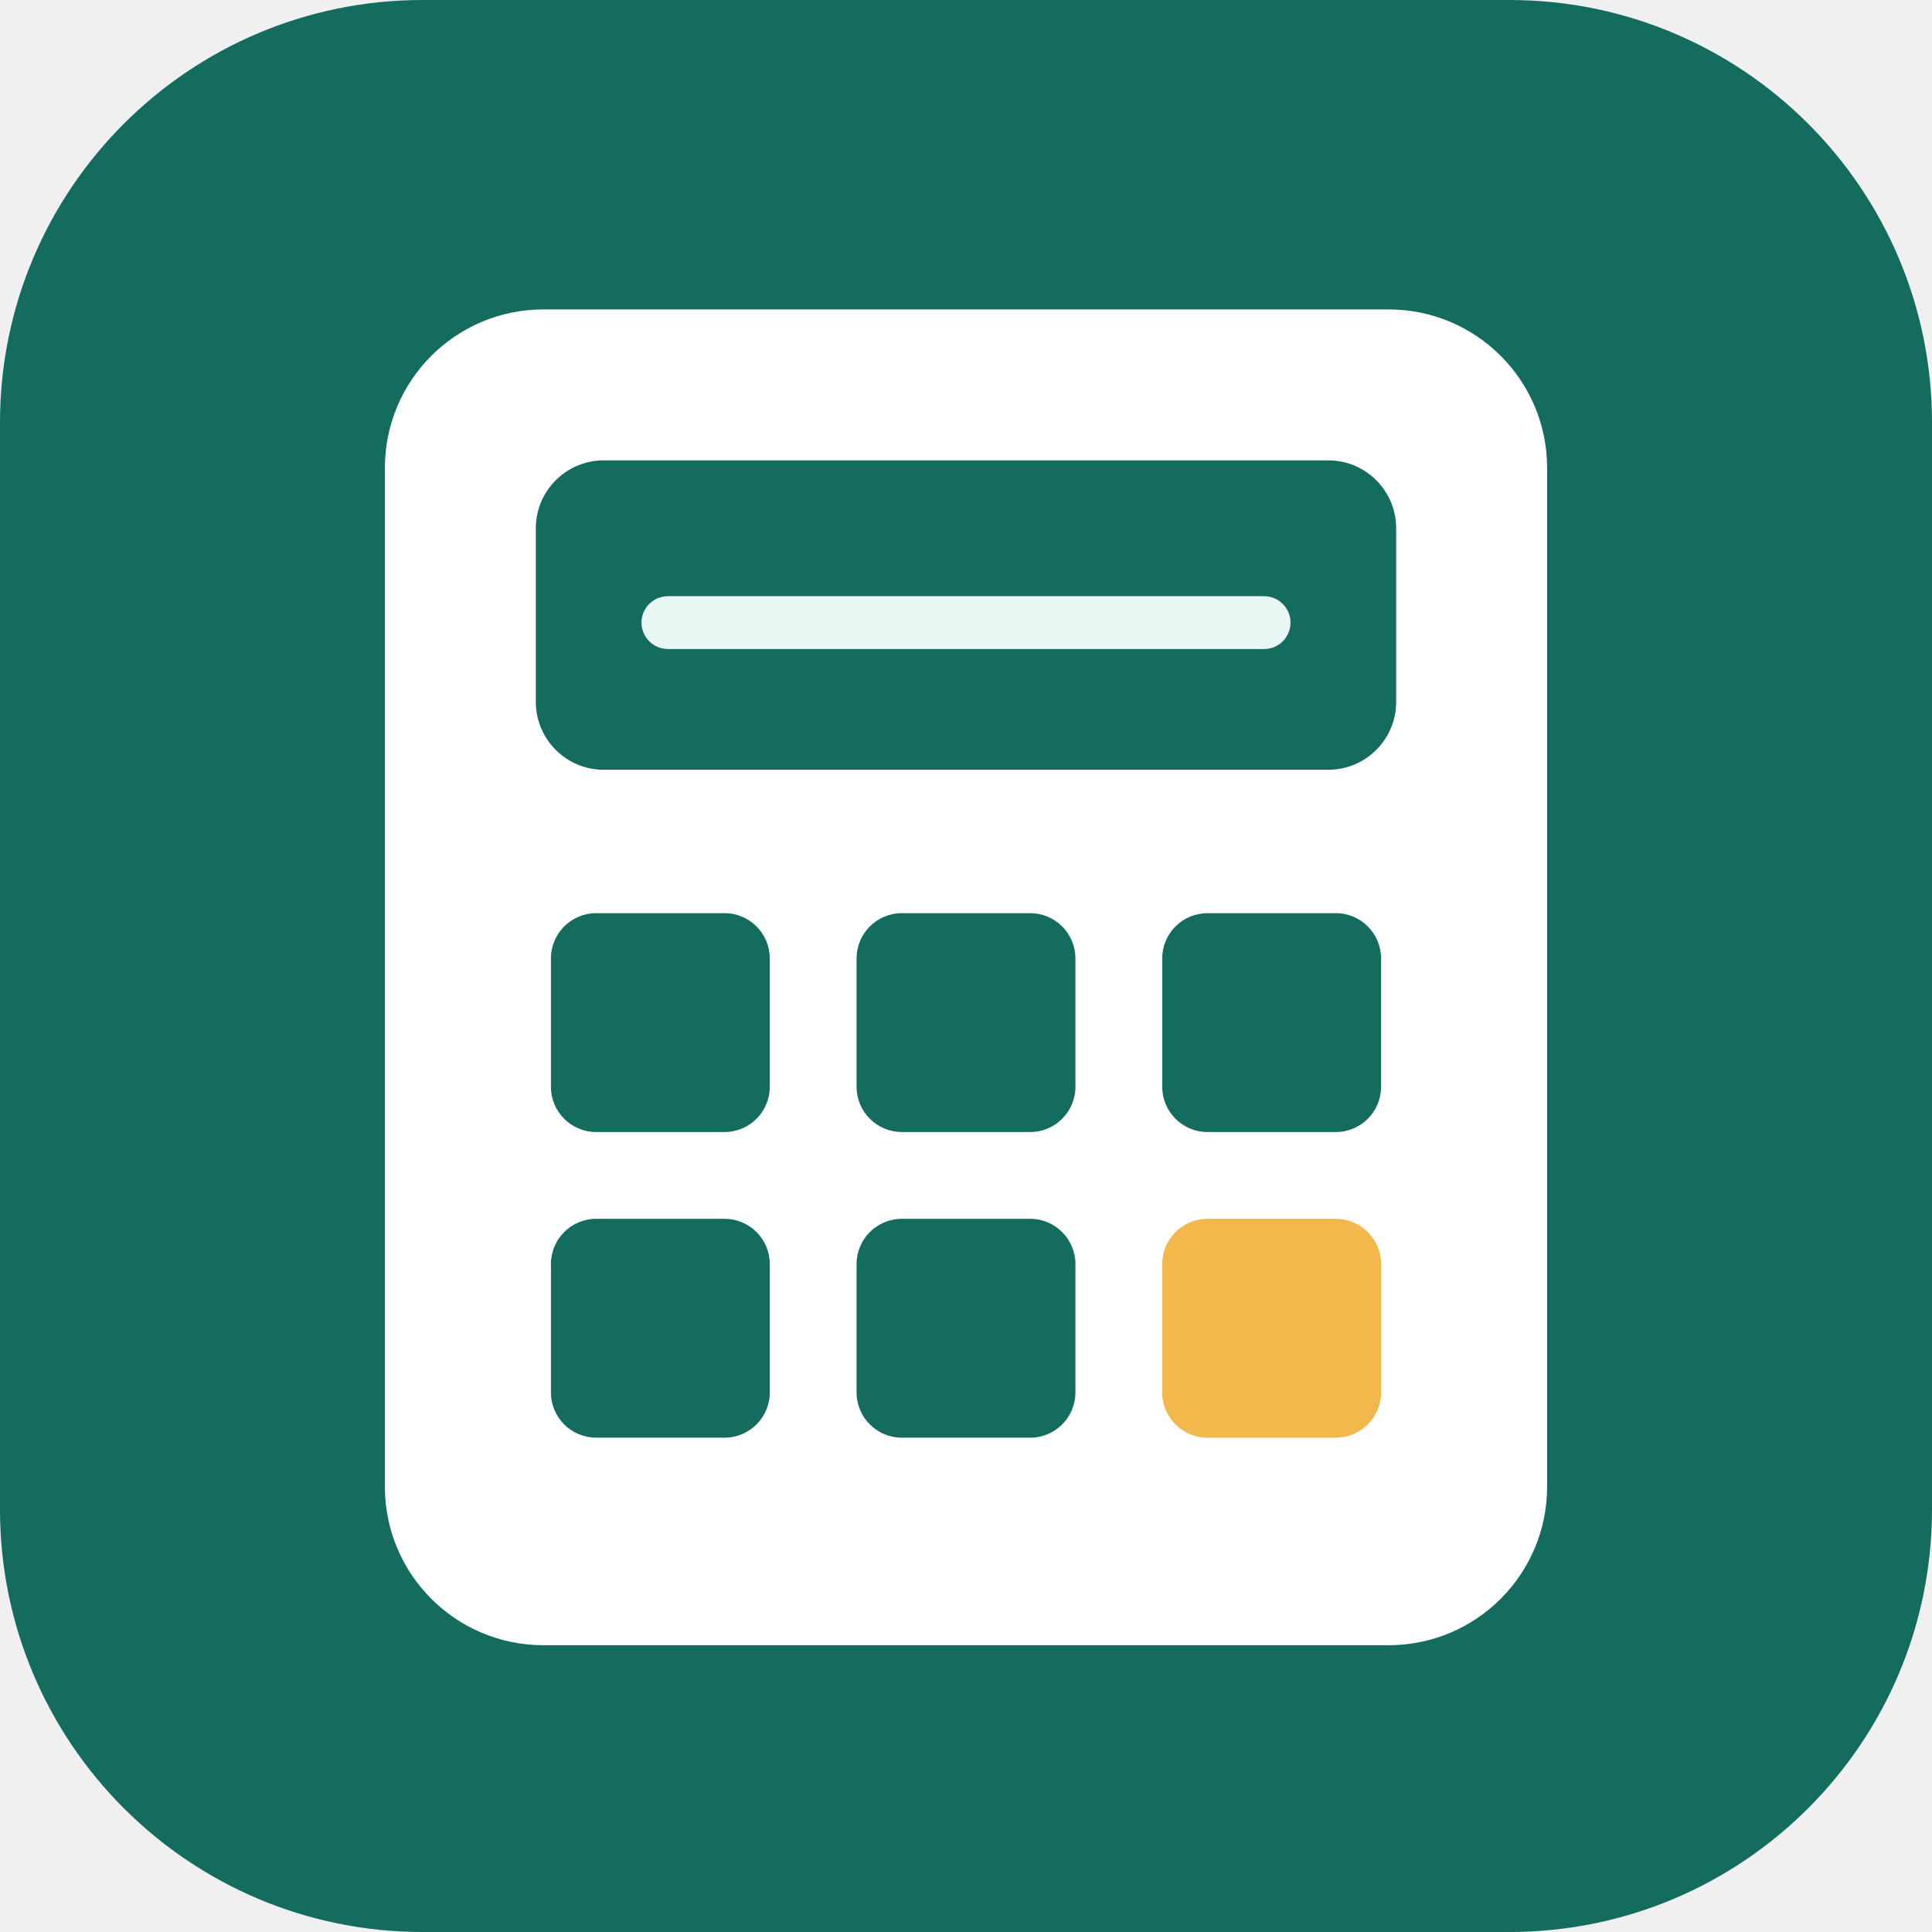
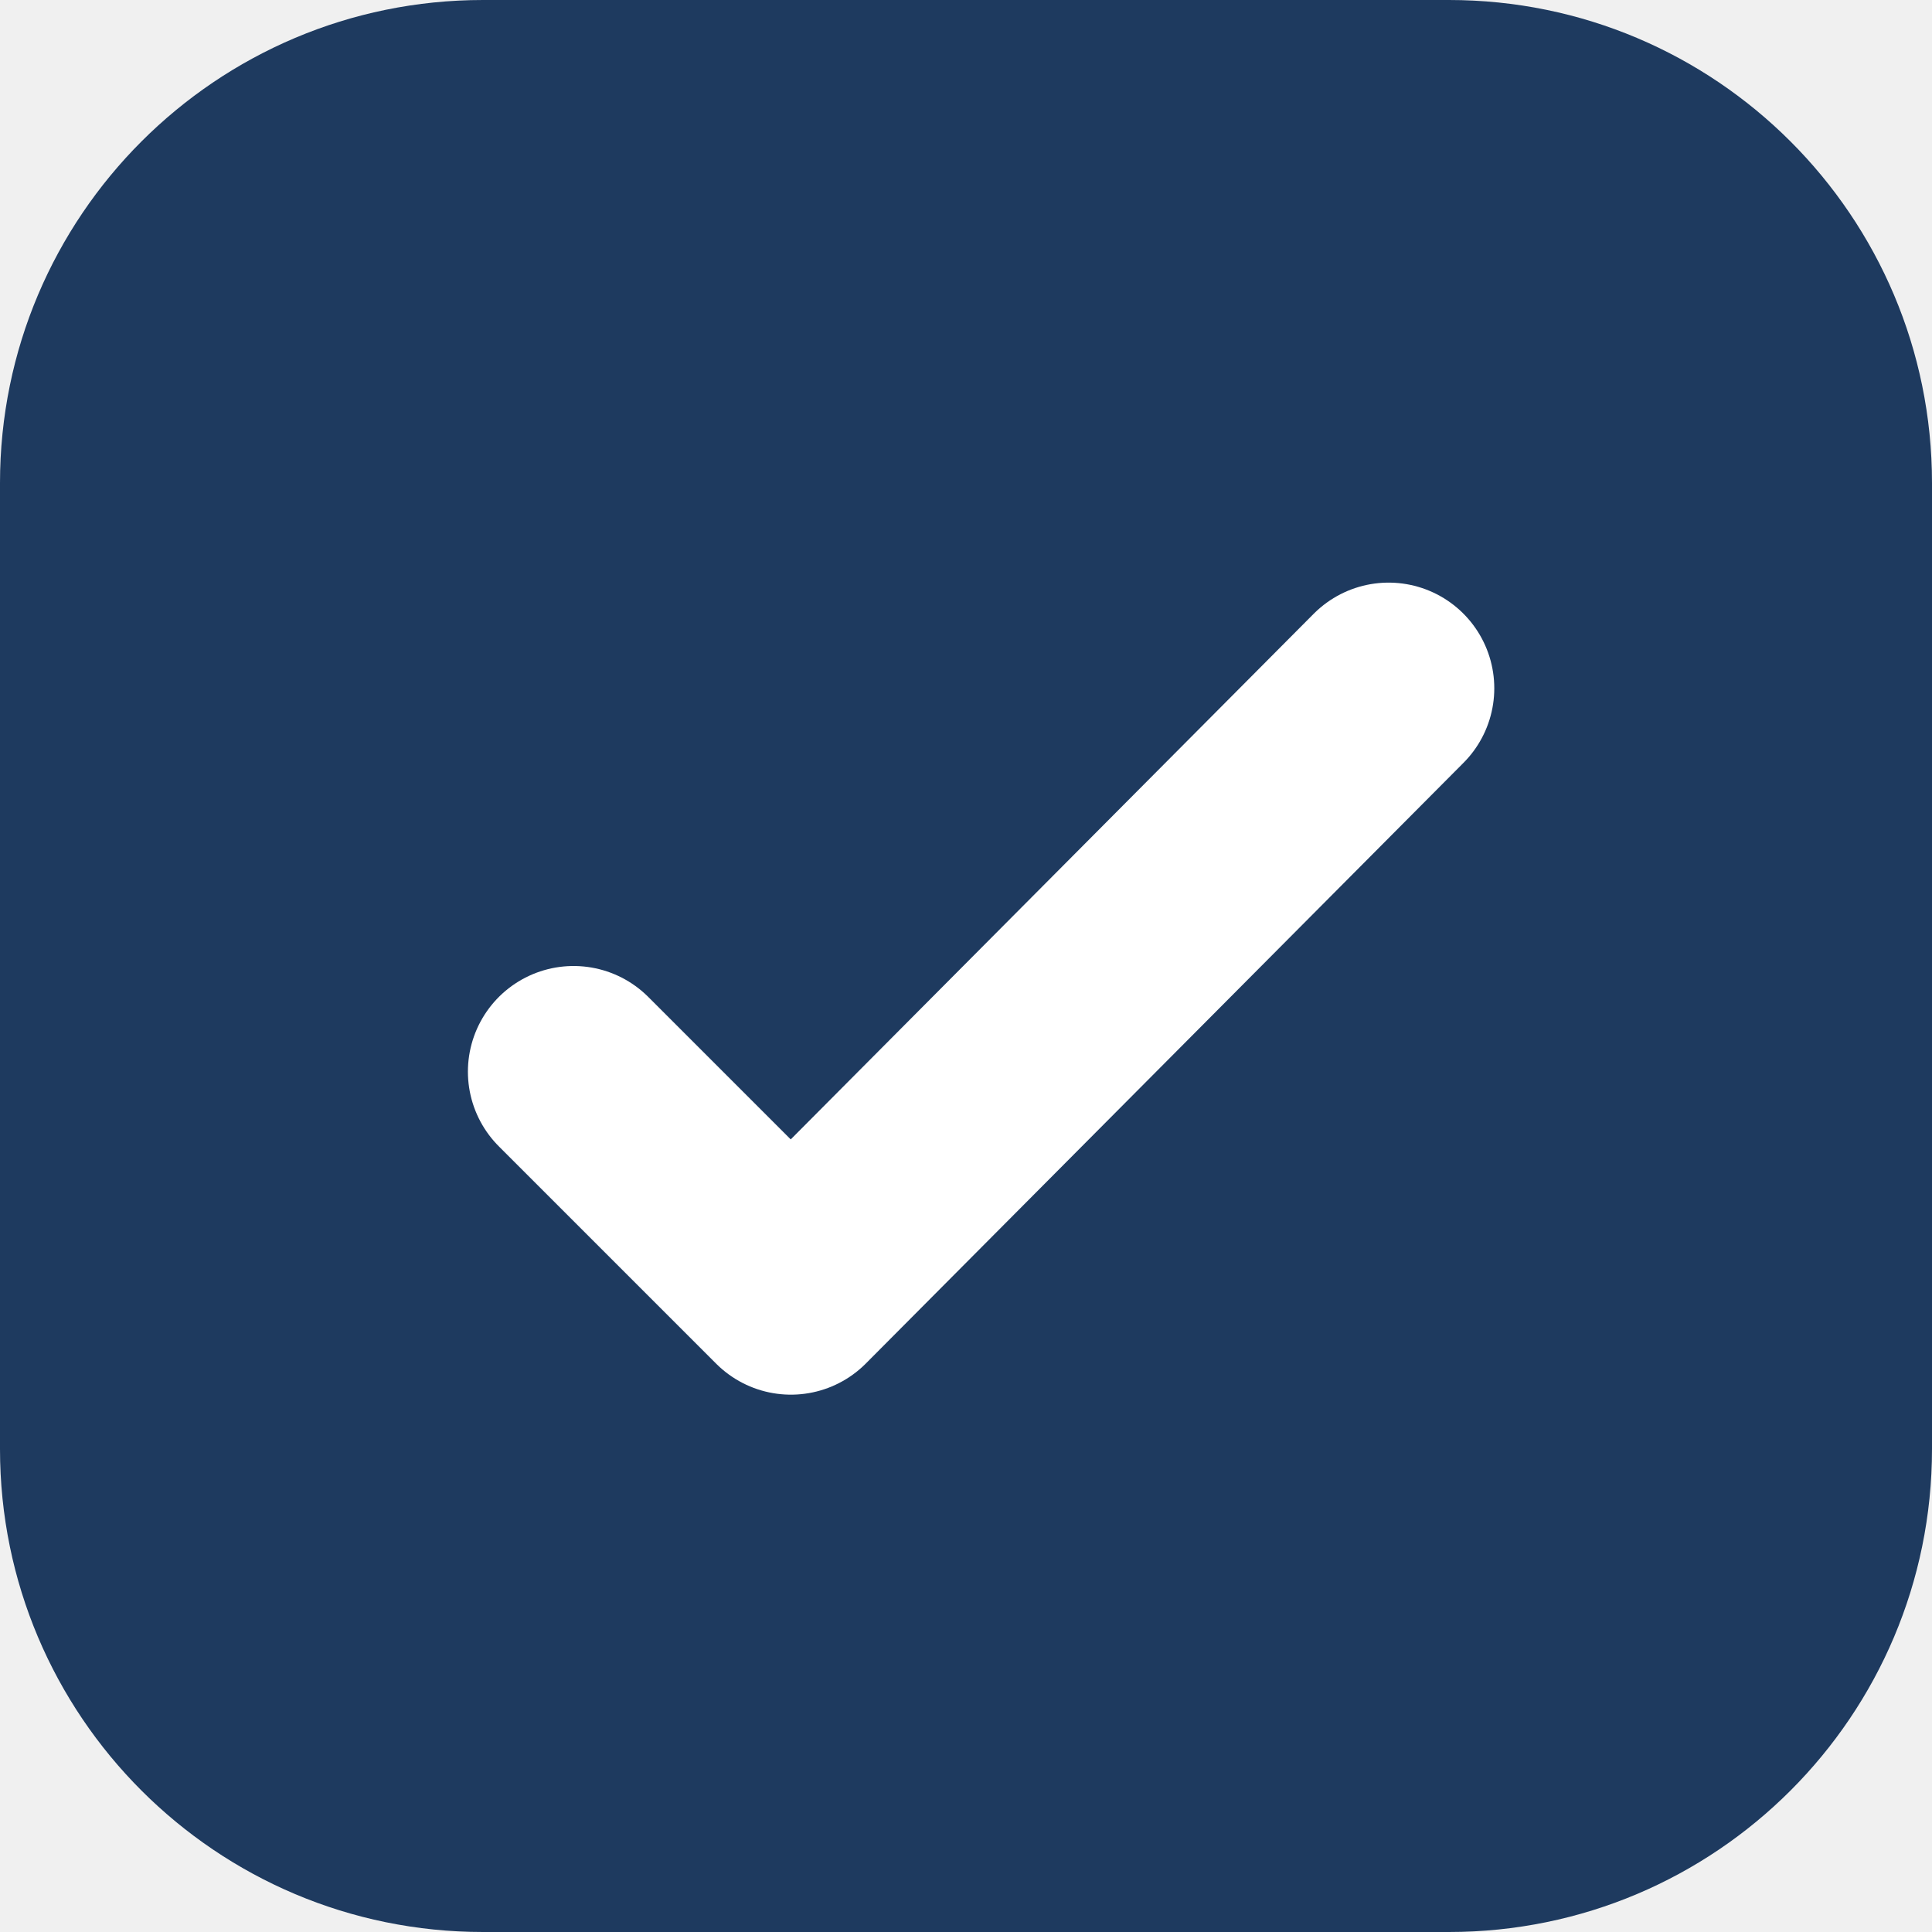
- <svg xmlns="http://www.w3.org/2000/svg" viewBox="0 0 512 512" role="img" aria-label="한눈계산">
-   <rect width="512" height="512" rx="112" fill="#146c5f" />
-   <rect x="102" y="82" width="308" height="354" rx="42" fill="#ffffff" />
-   <rect x="142" y="122" width="228" height="82" rx="18" fill="#146c5f" />
-   <rect x="170" y="158" width="172" height="14" rx="7" fill="#e9f7f4" />
-   <g fill="#146c5f">
-     <rect x="146" y="242" width="58" height="58" rx="12" />
-     <rect x="227" y="242" width="58" height="58" rx="12" />
-     <rect x="308" y="242" width="58" height="58" rx="12" />
-     <rect x="146" y="323" width="58" height="58" rx="12" />
-     <rect x="227" y="323" width="58" height="58" rx="12" />
-   </g>
-   <rect x="308" y="323" width="58" height="58" rx="12" fill="#f2b84b" />
+ <svg xmlns="http://www.w3.org/2000/svg" viewBox="0 0 64 64" role="img" aria-label="한눈체크">
+   <rect width="64" height="64" rx="16" fill="#1e3a5f" />
+   <path d="M19 35.5l7.2 7.2L46 22.8" fill="none" stroke="#ffffff" stroke-width="7" stroke-linecap="round" stroke-linejoin="round" />
</svg>
